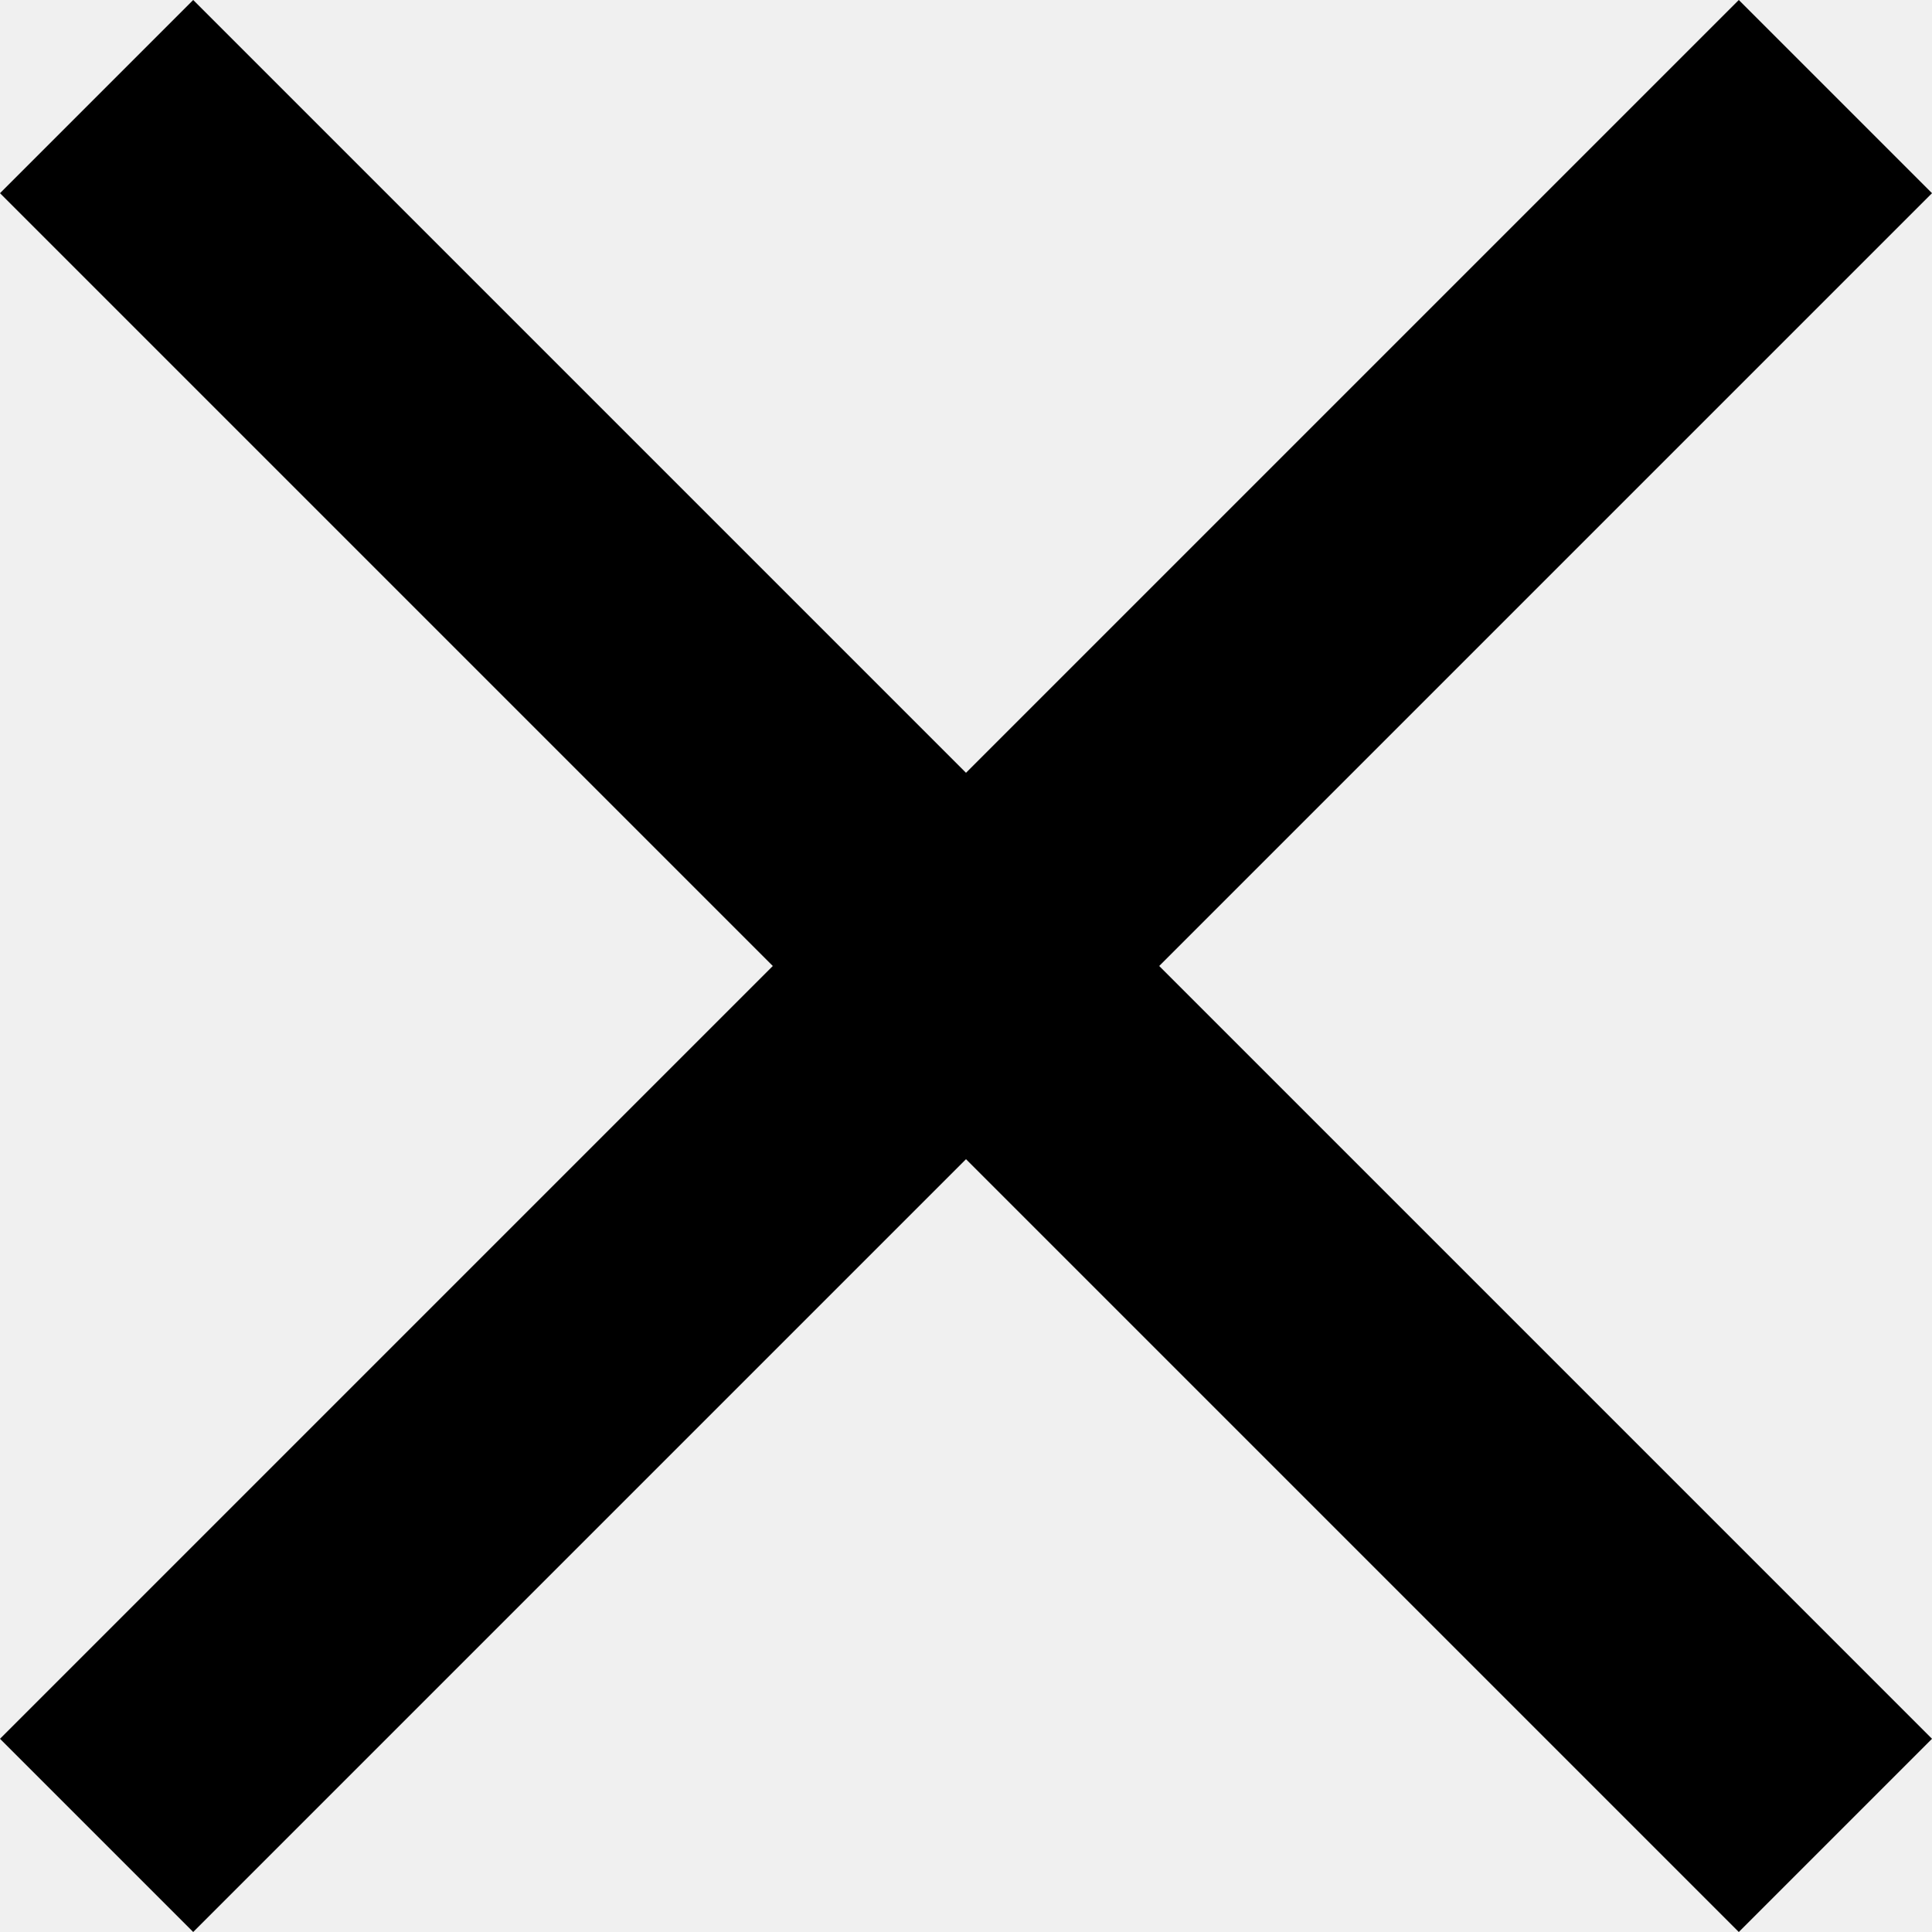
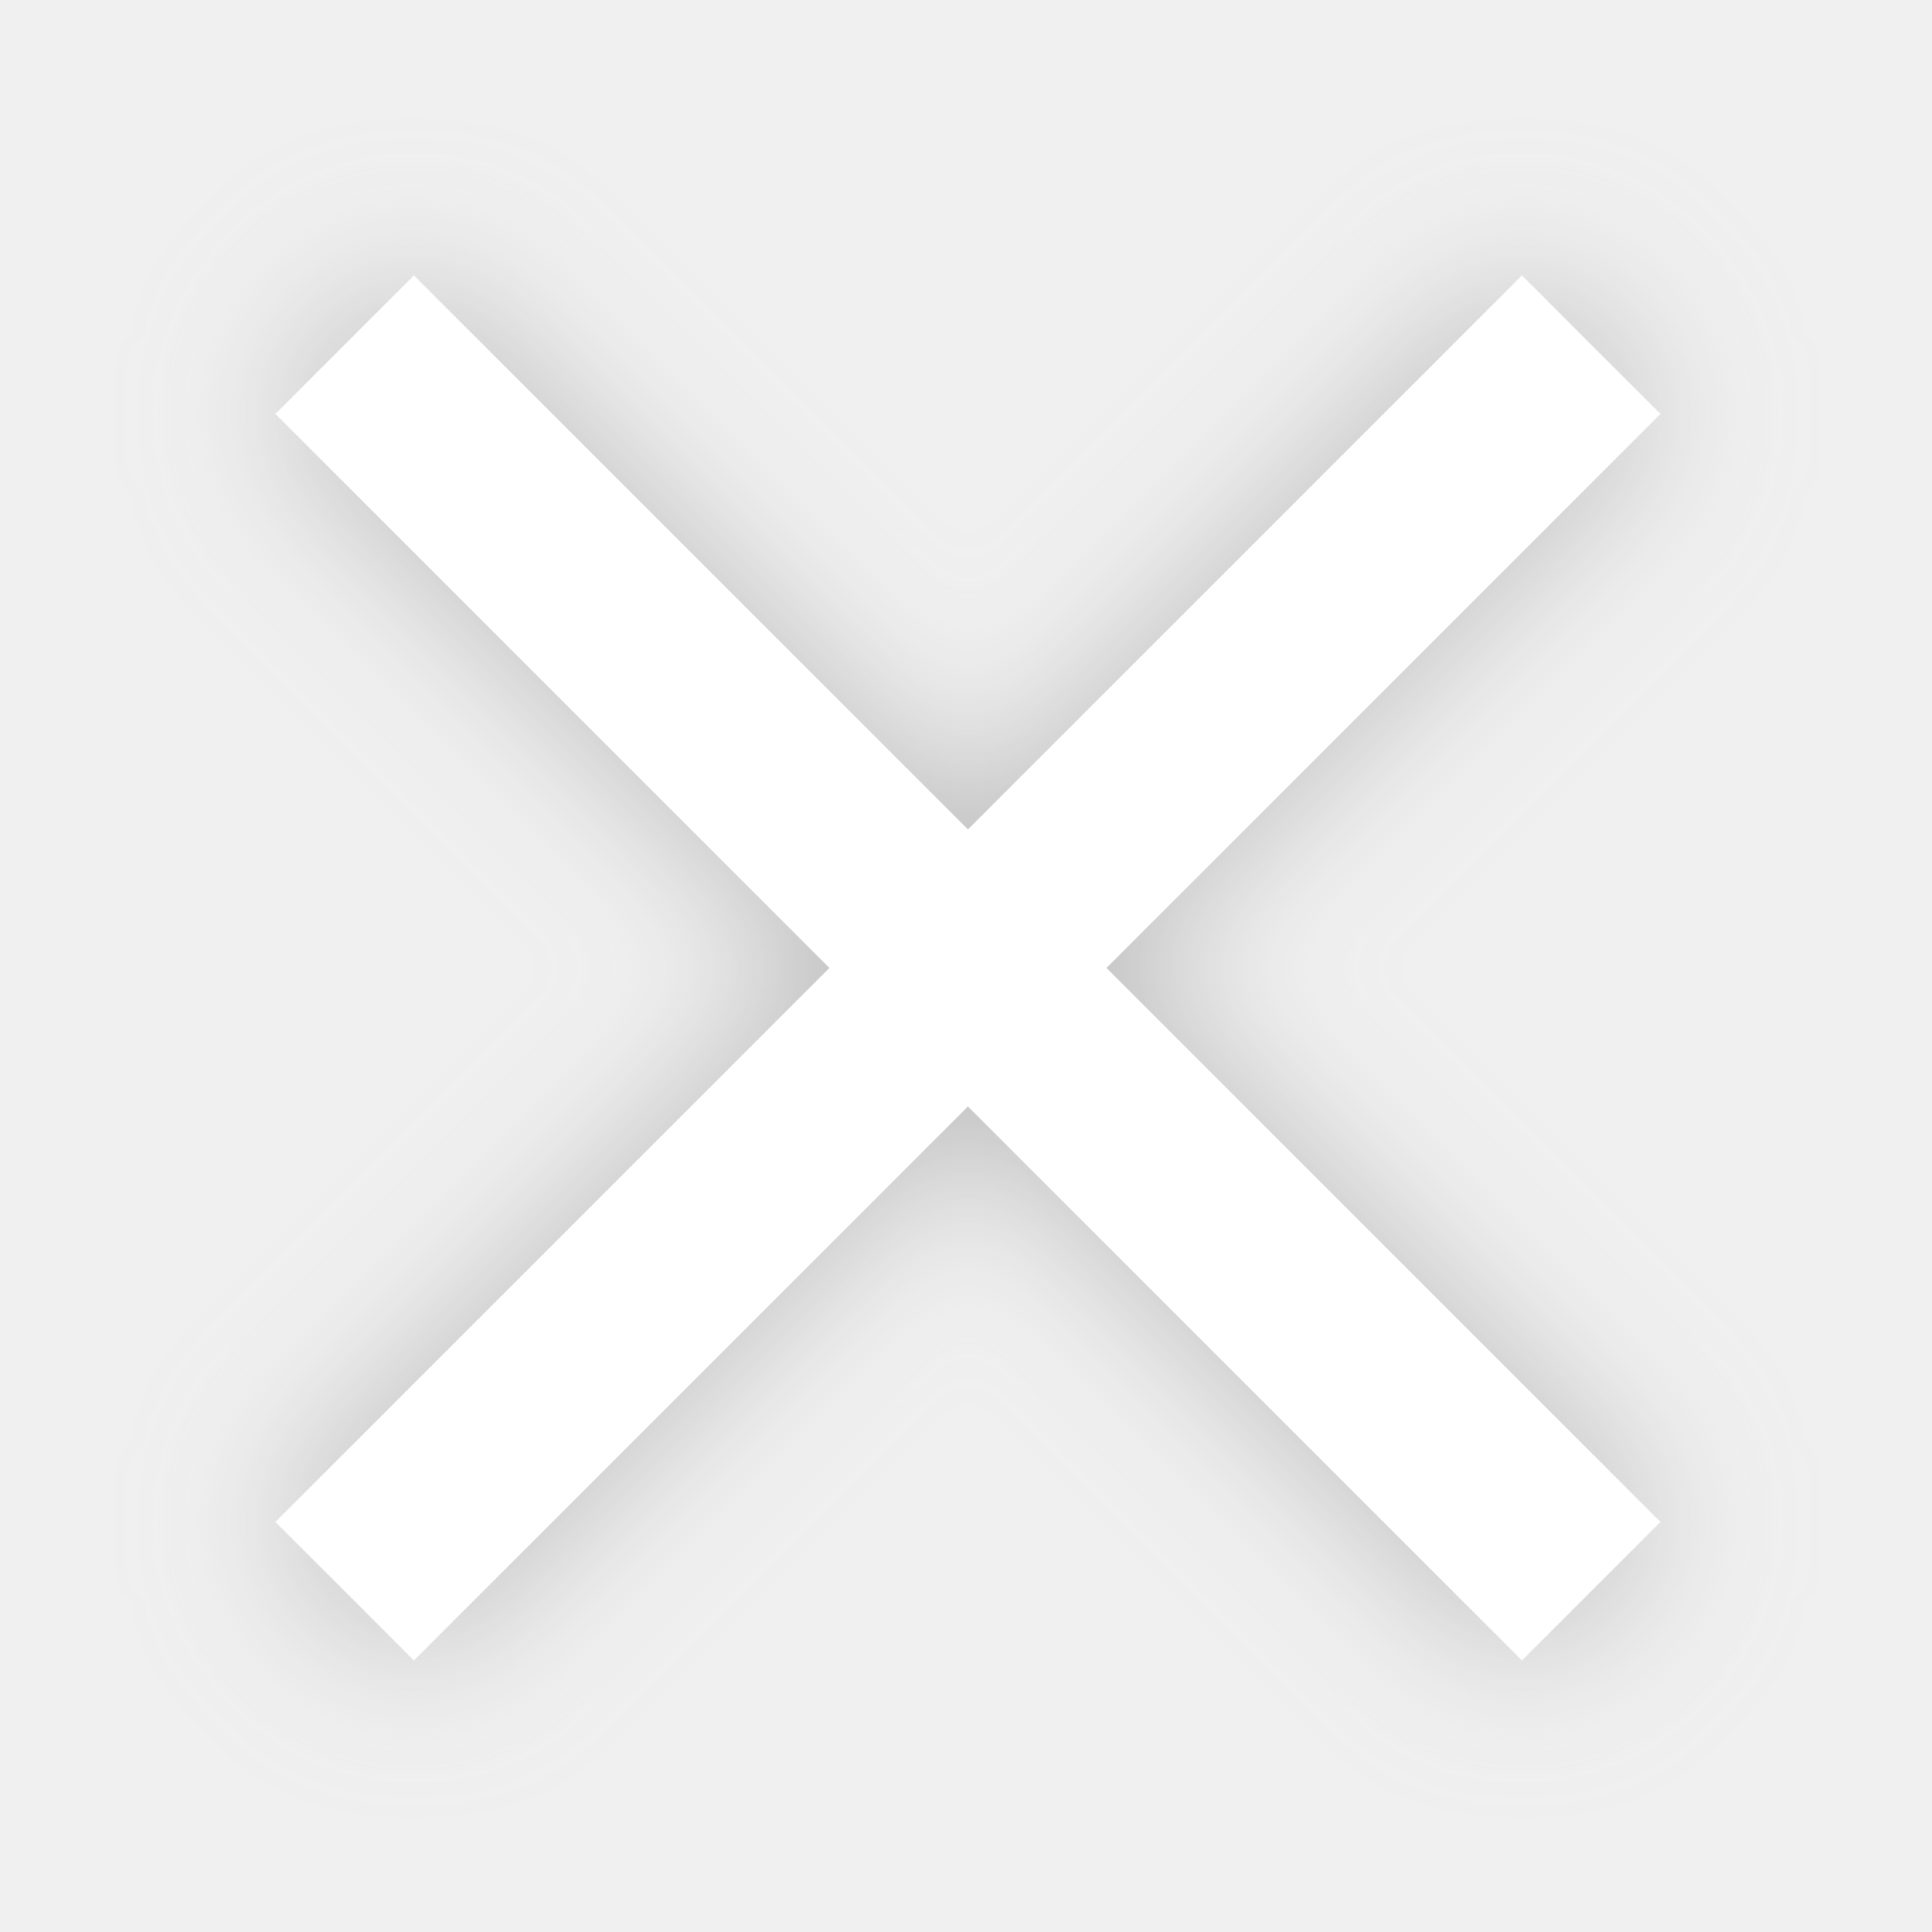
- <svg xmlns="http://www.w3.org/2000/svg" version="1.1" id="Capa_1" x="0px" y="0px" width="357px" height="357px" viewBox="0 0 357 357" style="enable-background:new 0 0 357 357;" xml:space="preserve">
-   <g>
-     <g id="close">
-       <polygon points="357,35.7 321.3,0 178.5,142.8 35.7,0 0,35.7 142.8,178.5 0,321.3 35.7,357 178.5,214.2 321.3,357 357,321.3     214.2,178.5   " />
+ <svg xmlns="http://www.w3.org/2000/svg" width="498px" height="498px" viewBox="0 0 498 498" version="1.1">
+   <defs>
+     <filter id="f4" x="-40%" y="-40%" width="200%" height="200%">
+       <feOffset result="offOut" in="SourceGraphic" dx="0" dy="0" />
+       <feColorMatrix result="matrixOut" in="offOut" type="matrix" values="0.5 0 0 0 0 0 0.5 0 0 0 0 0 0.5 0 0 0 0 0 1 0" />
+       <feGaussianBlur result="blurOut" in="matrixOut" stdDeviation="20" />
+       <feBlend in="SourceGraphic" in2="blurOut" mode="normal" />
+     </filter>
+   </defs>
+   <g id="Page-1" stroke="none" stroke-width="1" fill="none" fill-rule="evenodd">
+     <g id="cross" transform="translate(71, 71)" fill="#ffffff">
+       <g id="close">
+         <polygon filter="url(#f4)" id="Shape" points="357 35.7 321.3 0 178.5 142.8 35.7 0 0 35.7 142.8 178.5 0 321.3 35.7 357 178.5 214.2 321.3 357 357 321.3 214.2 178.5" />
+       </g>
    </g>
  </g>
</svg>
